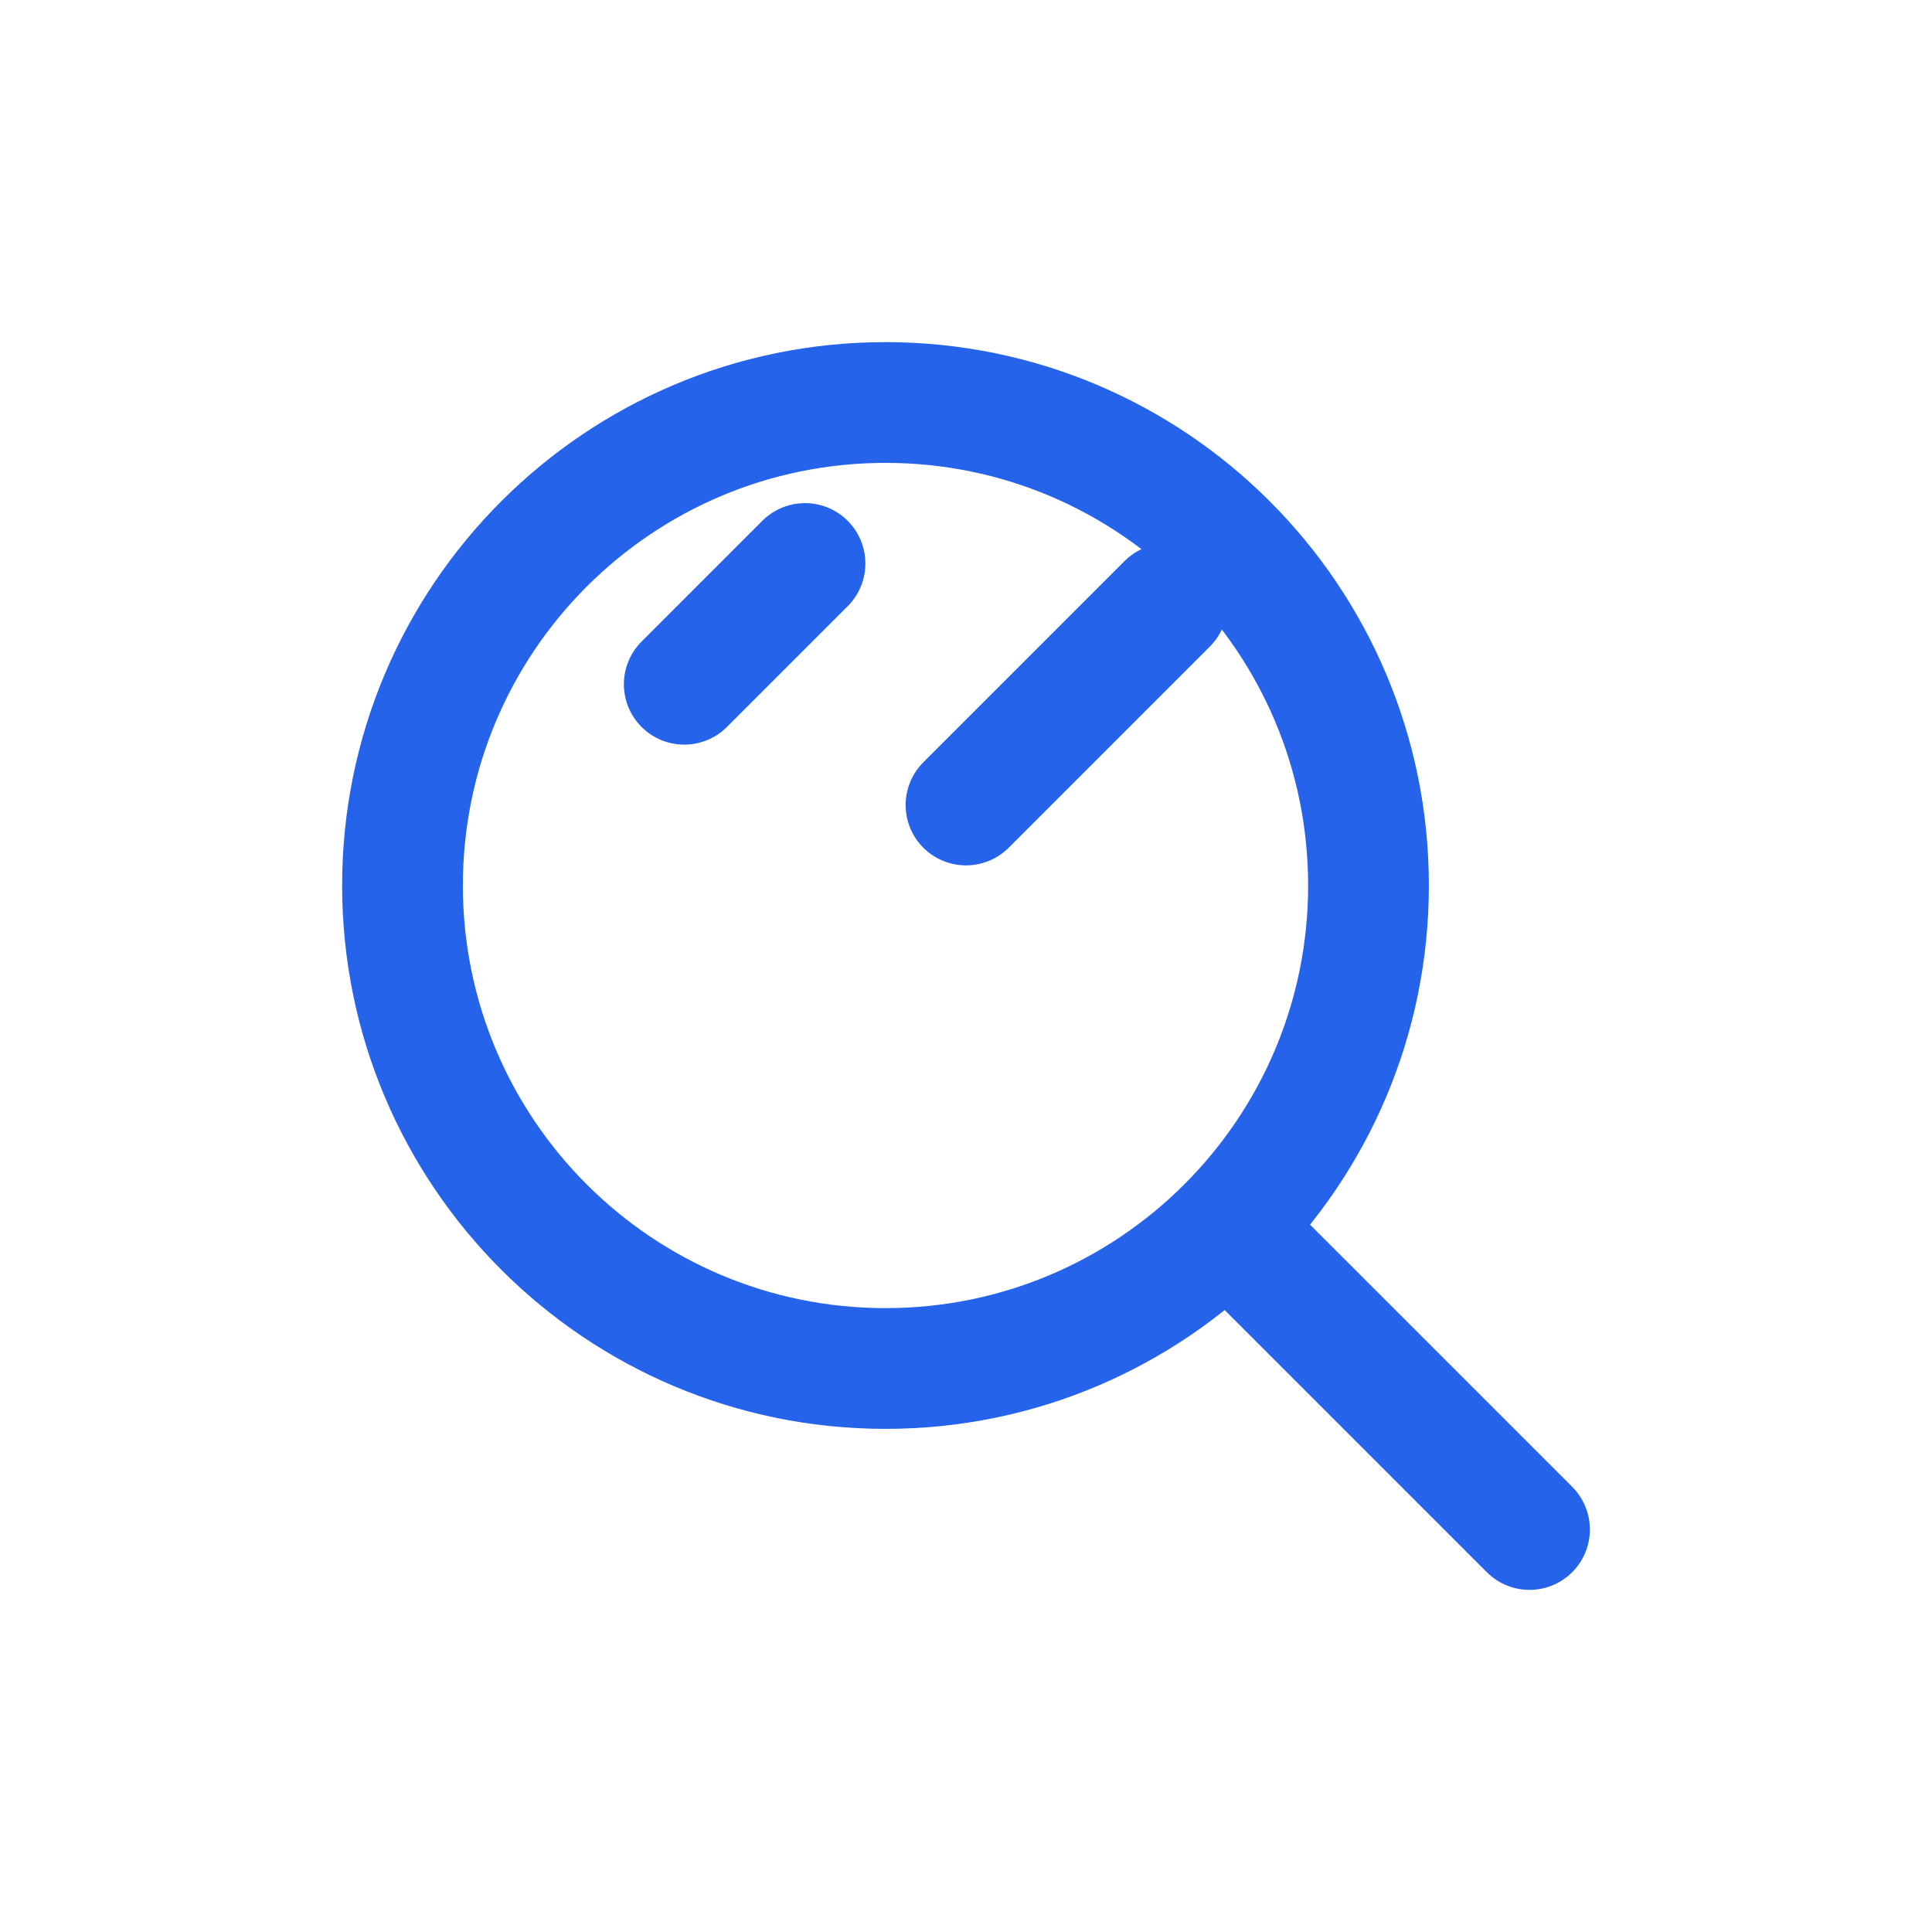
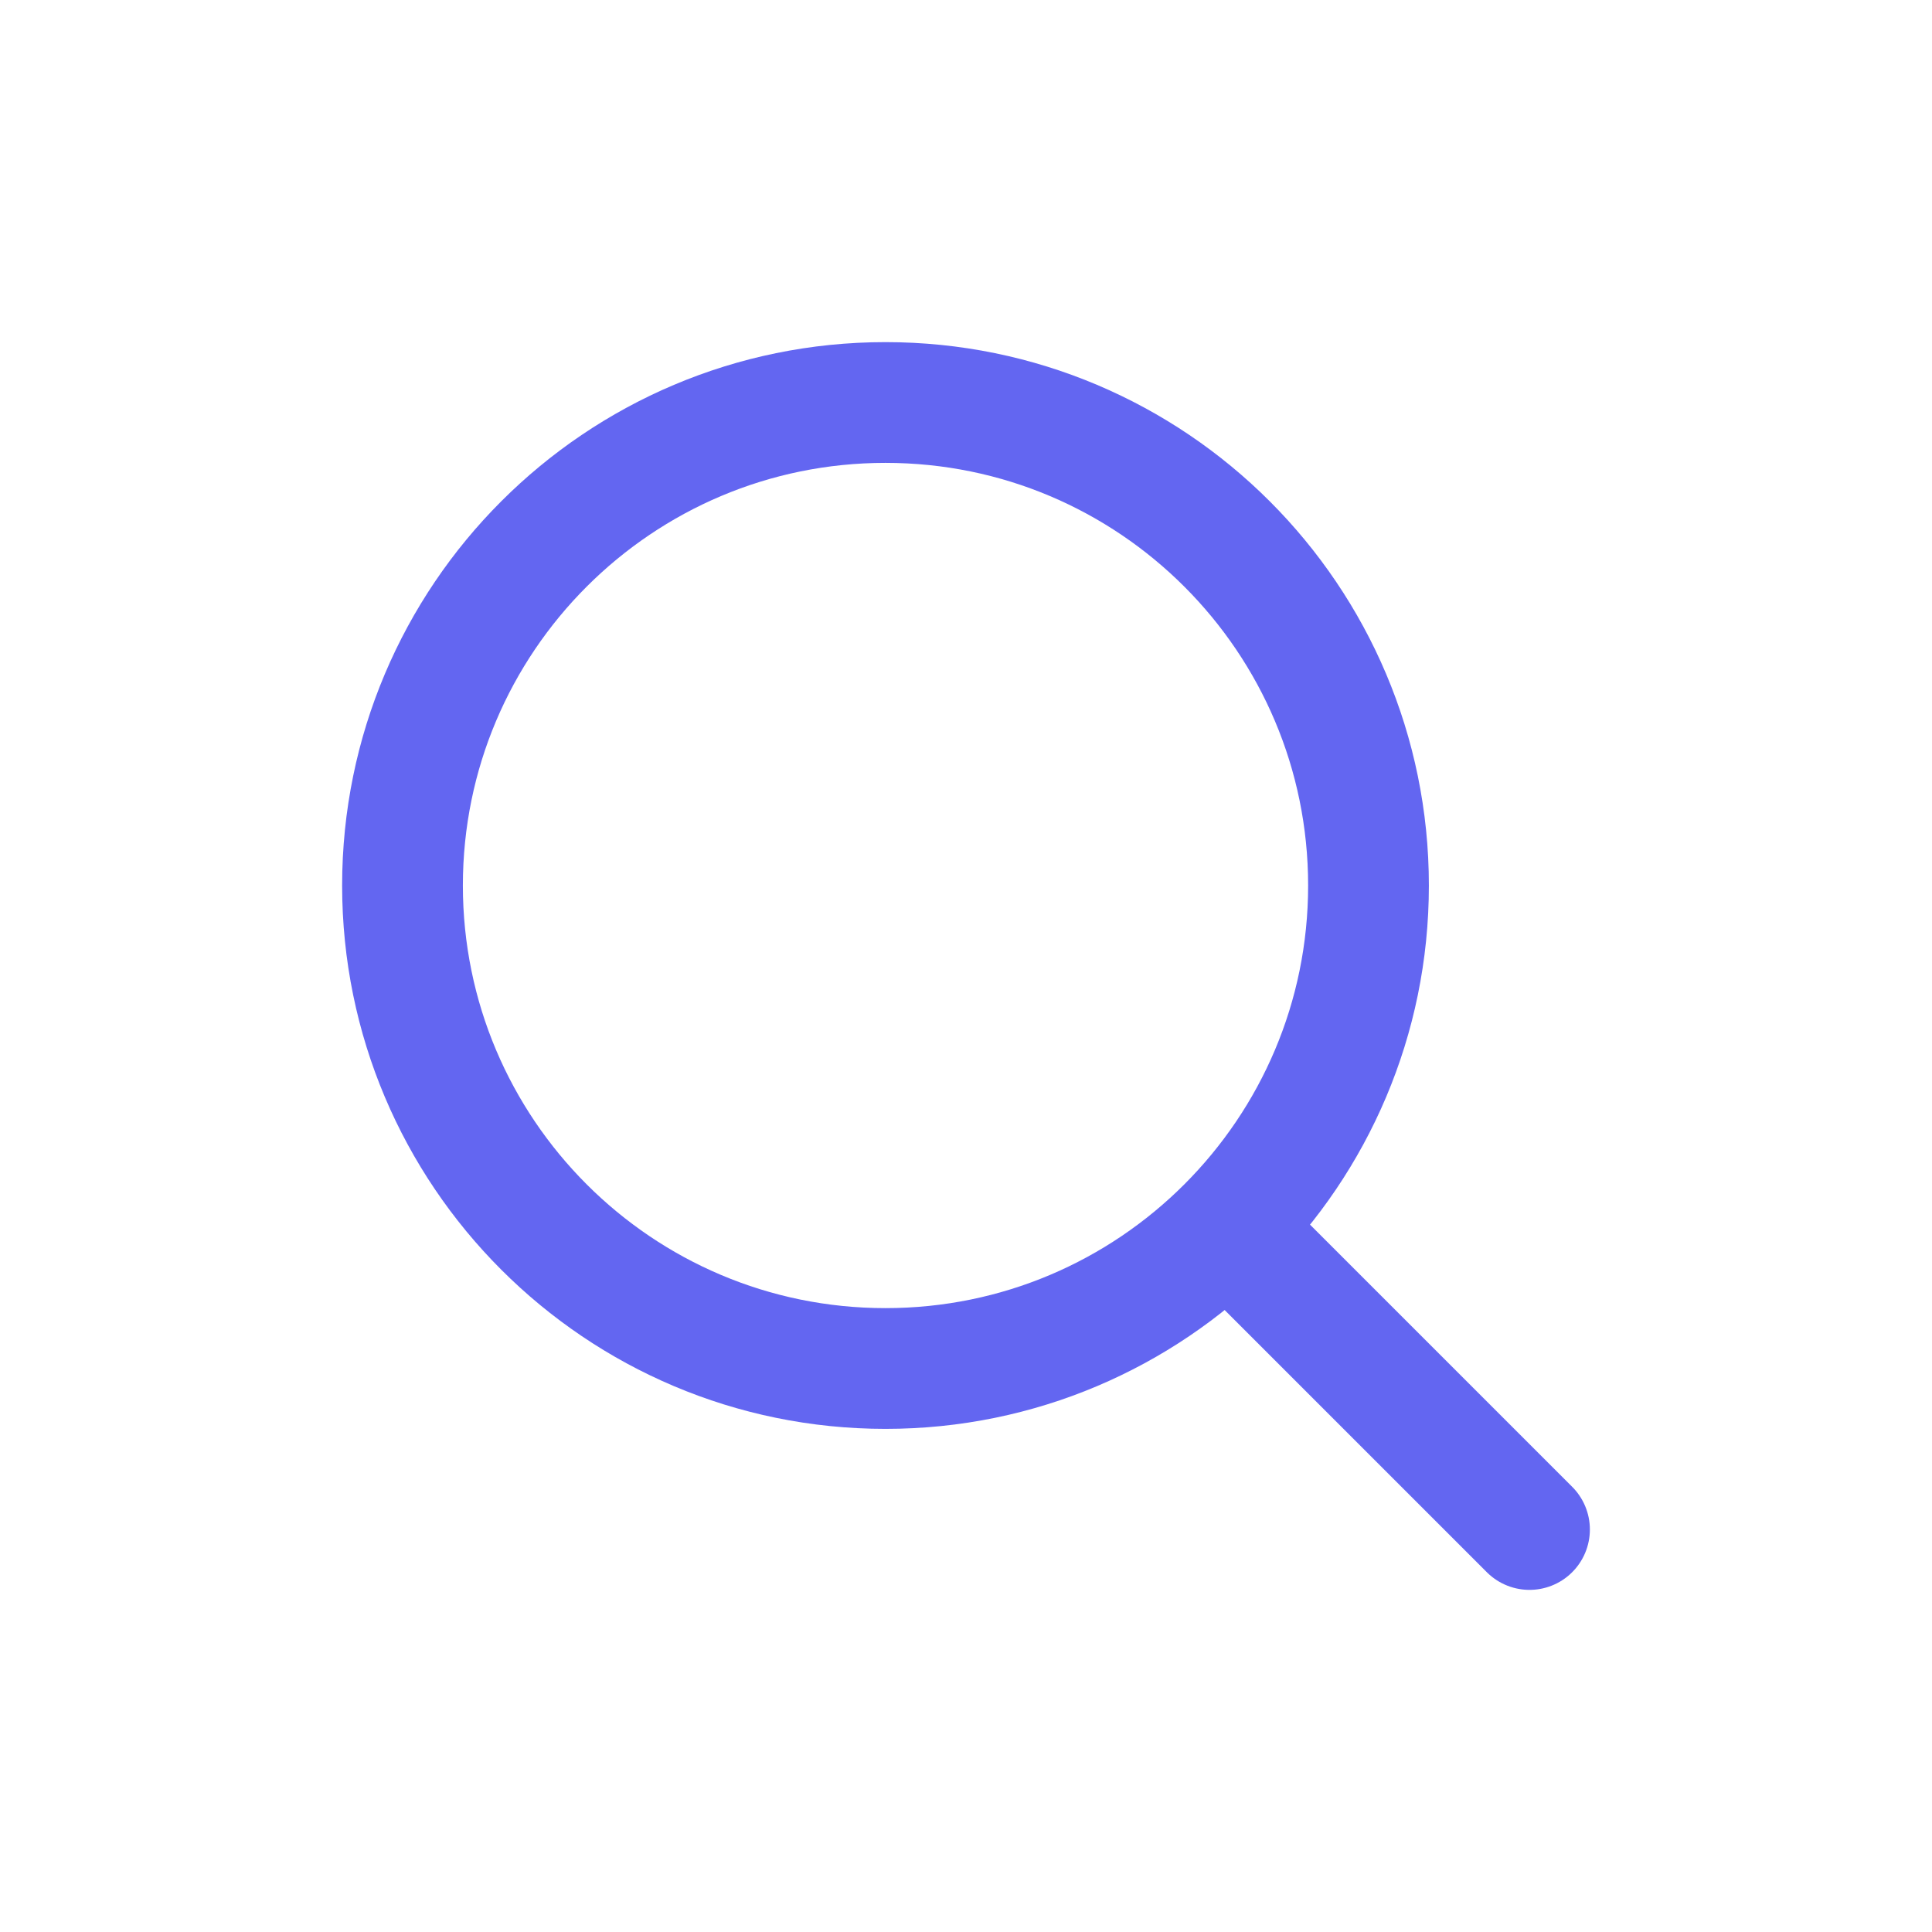
- <svg xmlns="http://www.w3.org/2000/svg" width="24px" height="24px" viewBox="0 0 24 24" stroke-width="1.5" fill="none" color="#2563eb">
-   <path d="M15.5 15.5L19 19" stroke="#2563eb" stroke-width="1.5" stroke-linecap="round" stroke-linejoin="round" />
-   <path d="M5 11a6 6 0 1012 0 6 6 0 00-12 0z" stroke="#2563eb" stroke-width="1.5" stroke-linecap="round" stroke-linejoin="round" />
-   <path d="M14.5 7.5L12 10M10 7L8.5 8.5" stroke="#2563eb" stroke-width="1.5" stroke-linecap="round" stroke-linejoin="round" />
+ <svg xmlns="http://www.w3.org/2000/svg" width="24px" height="24px" viewBox="0 0 24 24" stroke-width="1.5" fill="none" color="#6366F1">
+   <path d="M15.5 15.5L19 19" stroke="#6366F1" stroke-width="1.5" stroke-linecap="round" stroke-linejoin="round" />
+   <path d="M5 11a6 6 0 1012 0 6 6 0 00-12 0z" stroke="#6366F1" stroke-width="1.5" stroke-linecap="round" stroke-linejoin="round" />
</svg>
